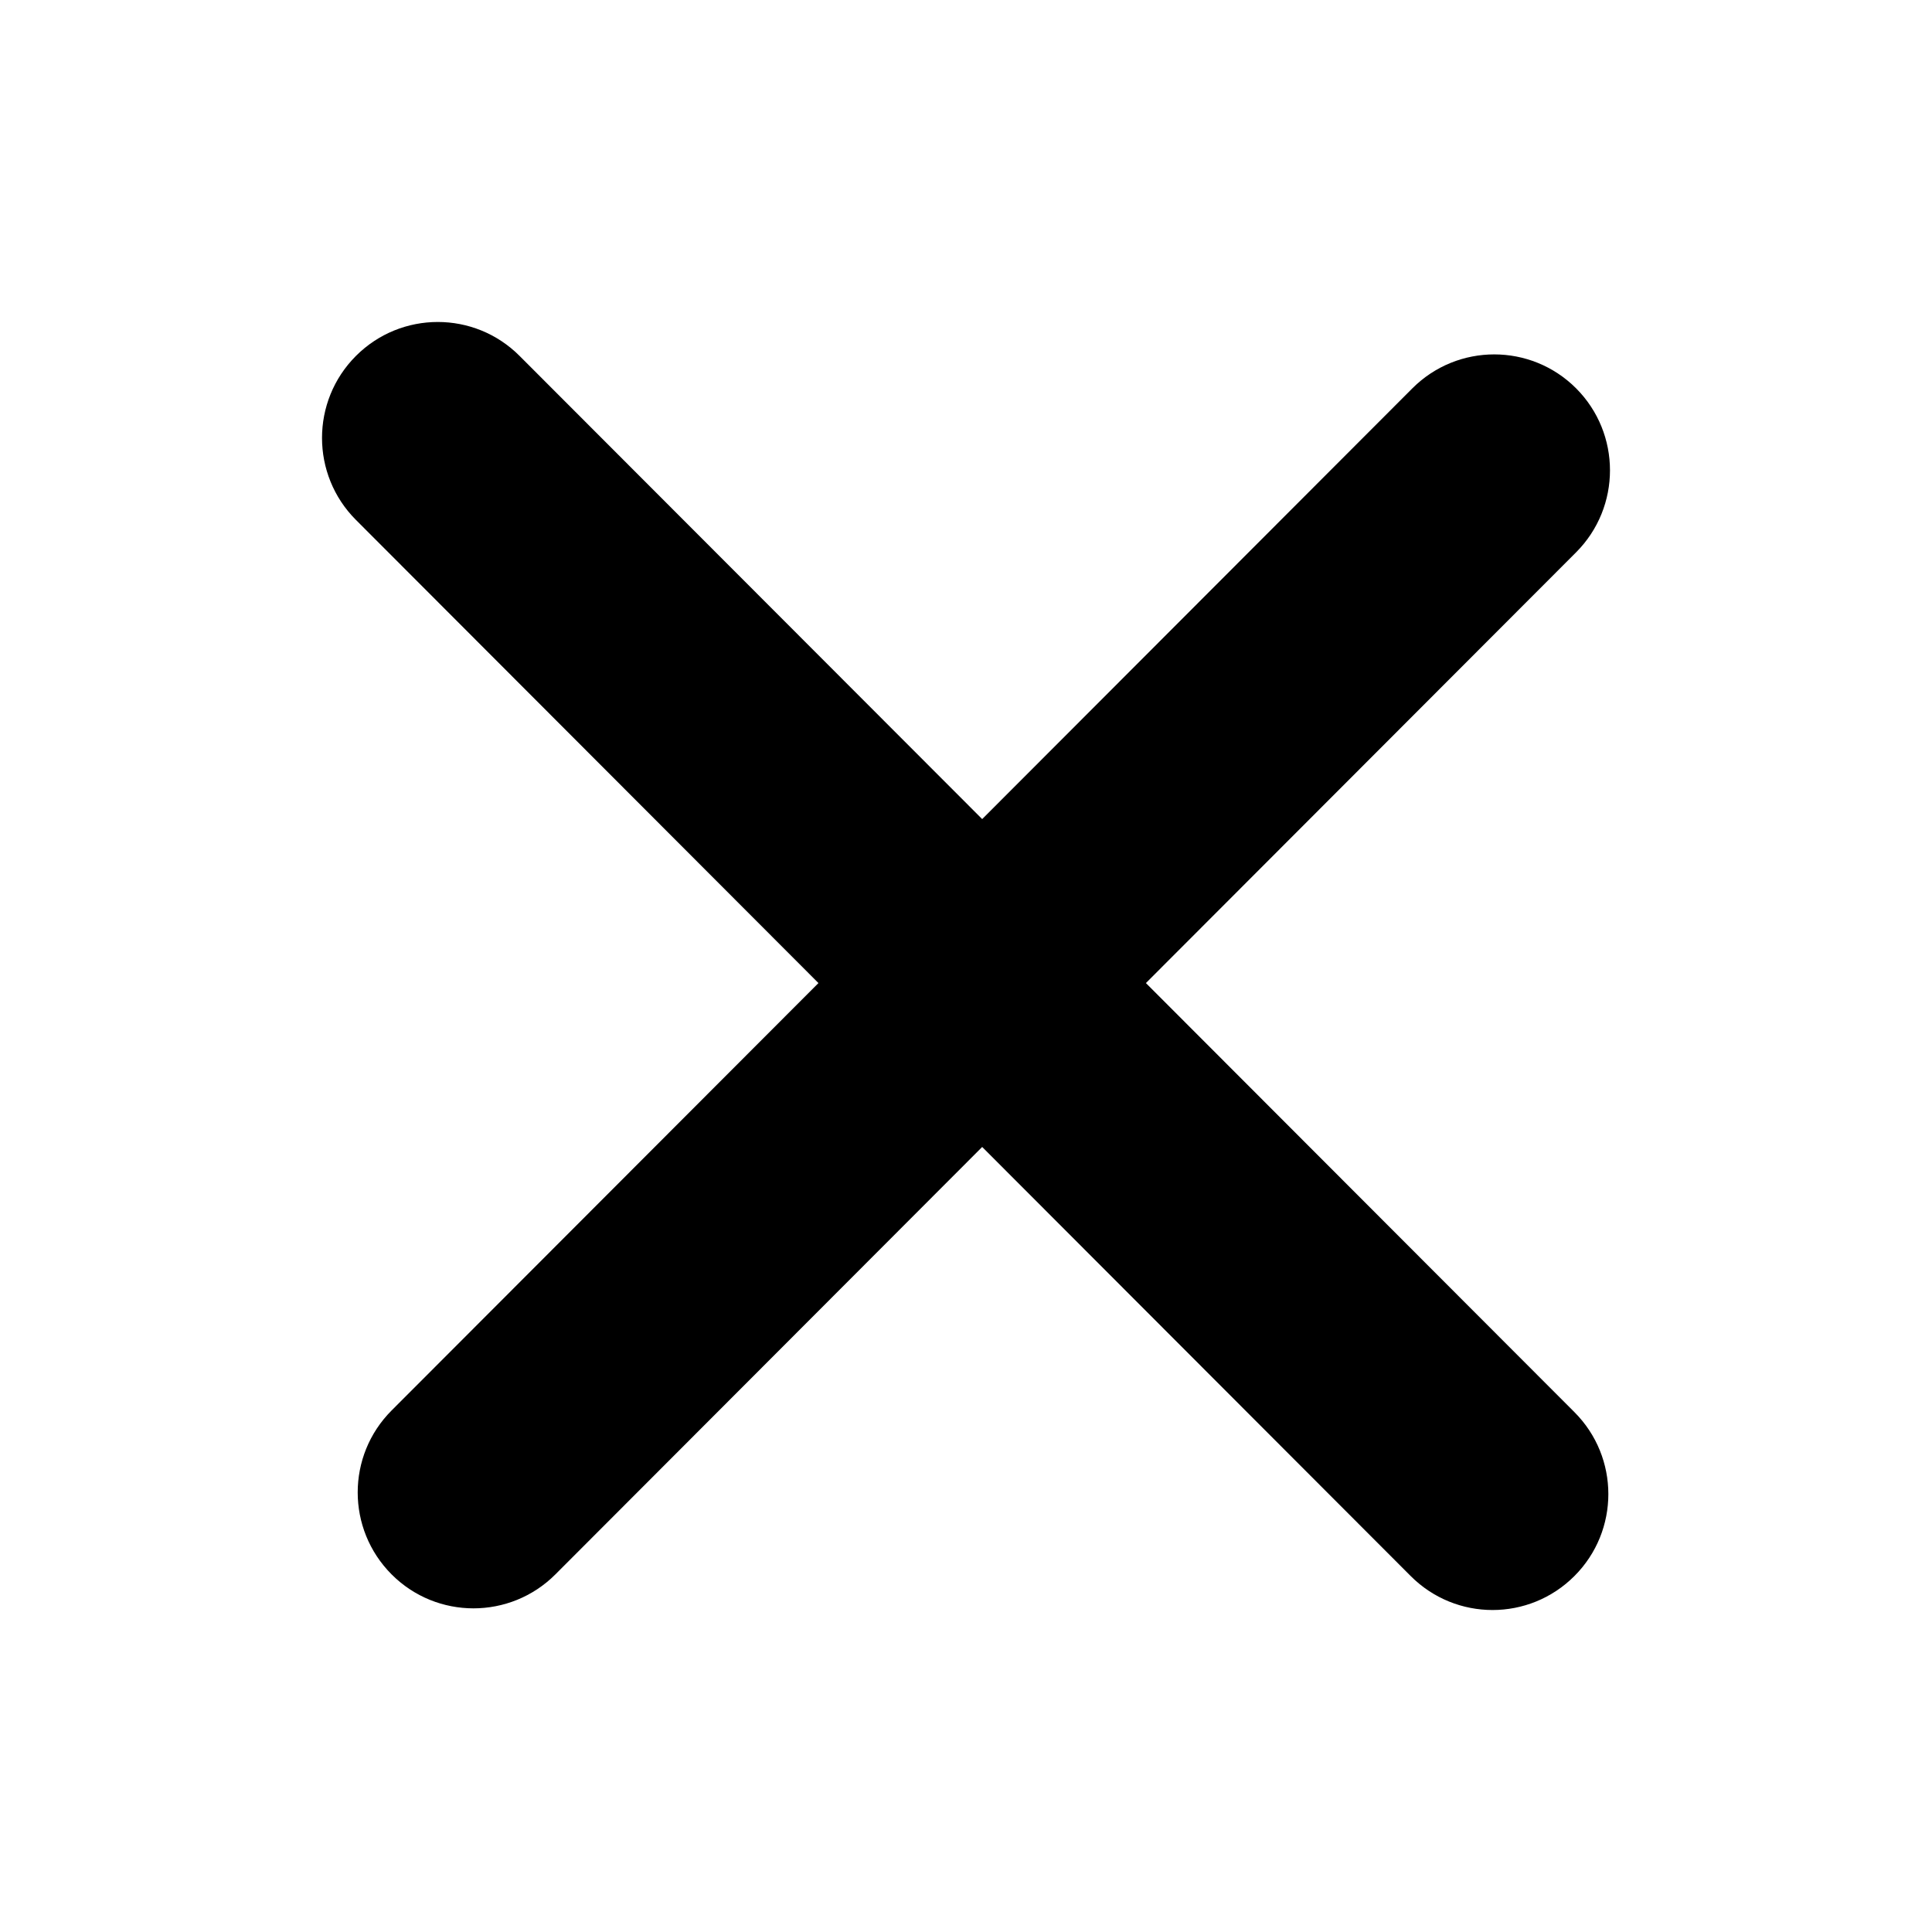
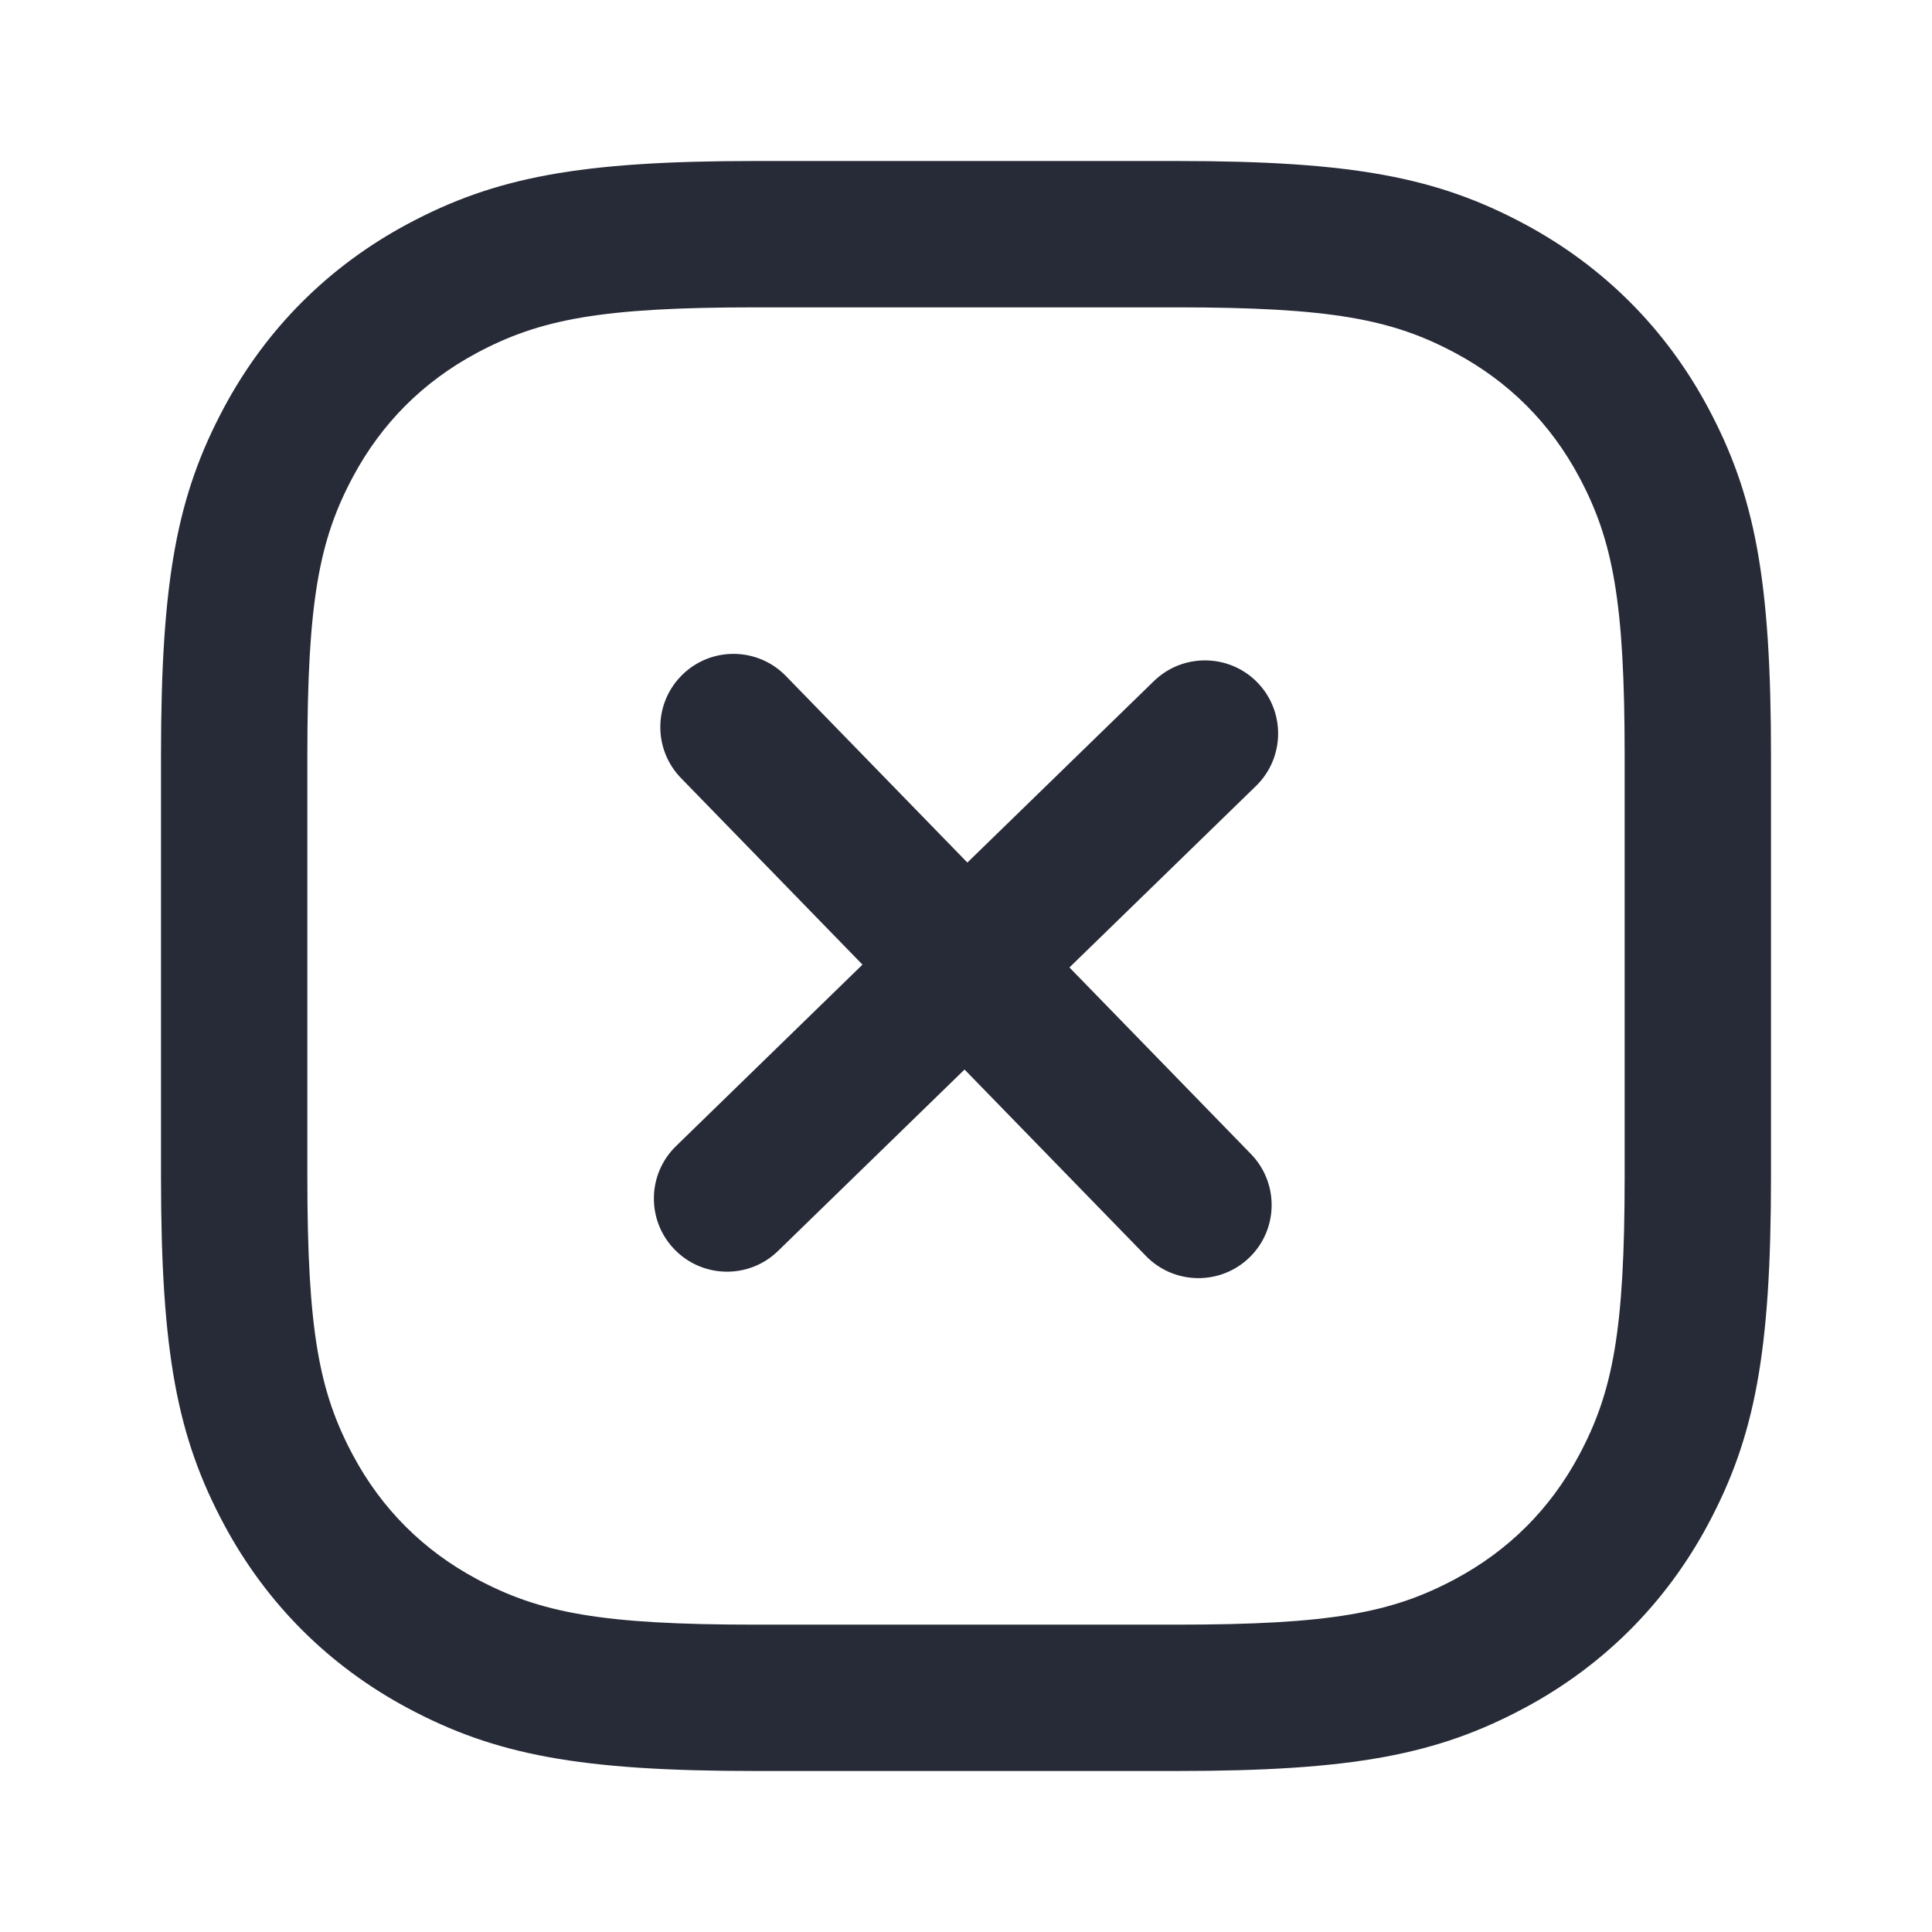
<svg xmlns="http://www.w3.org/2000/svg" width="24" height="24" viewBox="0 0 24 24" fill="none">
-   <path fill-rule="evenodd" clip-rule="evenodd" d="M4.421 4.422C4.983 3.859 5.894 3.859 6.455 4.422L12.201 10.175L17.545 4.824C18.107 4.262 19.017 4.262 19.579 4.824C20.14 5.387 20.14 6.298 19.579 6.861L14.235 12.212L19.558 17.542C20.12 18.104 20.12 19.016 19.558 19.578C18.996 20.141 18.086 20.141 17.524 19.578L12.201 14.248L6.899 19.558C6.337 20.12 5.426 20.12 4.865 19.558C4.303 18.995 4.303 18.083 4.865 17.521L10.167 12.212L4.421 6.458C3.86 5.896 3.86 4.984 4.421 4.422Z" fill="black" />
+   <path d="M14.617 2C16.806 2 17.851 2.202 18.936 2.782C19.917 3.307 20.693 4.083 21.218 5.064C21.798 6.149 22 7.194 22 9.384V14.617C22 16.806 21.798 17.851 21.218 18.936C20.693 19.917 19.917 20.693 18.936 21.218C17.851 21.798 16.806 22 14.617 22H9.384C7.194 22 6.149 21.798 5.064 21.218C4.083 20.693 3.307 19.917 2.782 18.936C2.202 17.851 2 16.806 2 14.617V9.384C2 7.194 2.202 6.149 2.782 5.064C3.307 4.083 4.083 3.307 5.064 2.782C6.149 2.202 7.194 2 9.384 2H14.617ZM14.617 3.818H9.384C7.468 3.818 6.707 3.965 5.922 4.385C5.257 4.741 4.741 5.257 4.385 5.922C3.965 6.707 3.818 7.468 3.818 9.384V14.617C3.818 16.532 3.965 17.293 4.385 18.078C4.741 18.743 5.257 19.259 5.922 19.615C6.707 20.035 7.468 20.182 9.384 20.182H14.617C16.532 20.182 17.293 20.035 18.078 19.615C18.743 19.259 19.259 18.743 19.615 18.078C20.035 17.293 20.182 16.532 20.182 14.617V9.384C20.182 7.468 20.035 6.707 19.615 5.922C19.259 5.257 18.743 4.741 18.078 4.385C17.293 3.965 16.532 3.818 14.617 3.818Z" fill="#272B37" />
+   <path fill-rule="evenodd" clip-rule="evenodd" d="M15.62 8.478C15.97 8.838 15.962 9.414 15.602 9.764L13.285 12.018L15.539 14.335C15.889 14.694 15.882 15.27 15.522 15.62C15.162 15.97 14.586 15.962 14.236 15.603L11.982 13.286L9.665 15.54C9.306 15.89 8.73 15.882 8.38 15.522C8.03 15.162 8.038 14.587 8.398 14.237L10.714 11.983L8.46 9.666C8.11 9.306 8.118 8.731 8.478 8.38C8.838 8.03 9.413 8.038 9.763 8.398L12.017 10.715L14.334 8.461C14.694 8.111 15.27 8.119 15.62 8.478Z" fill="#272B37" />
</svg>
